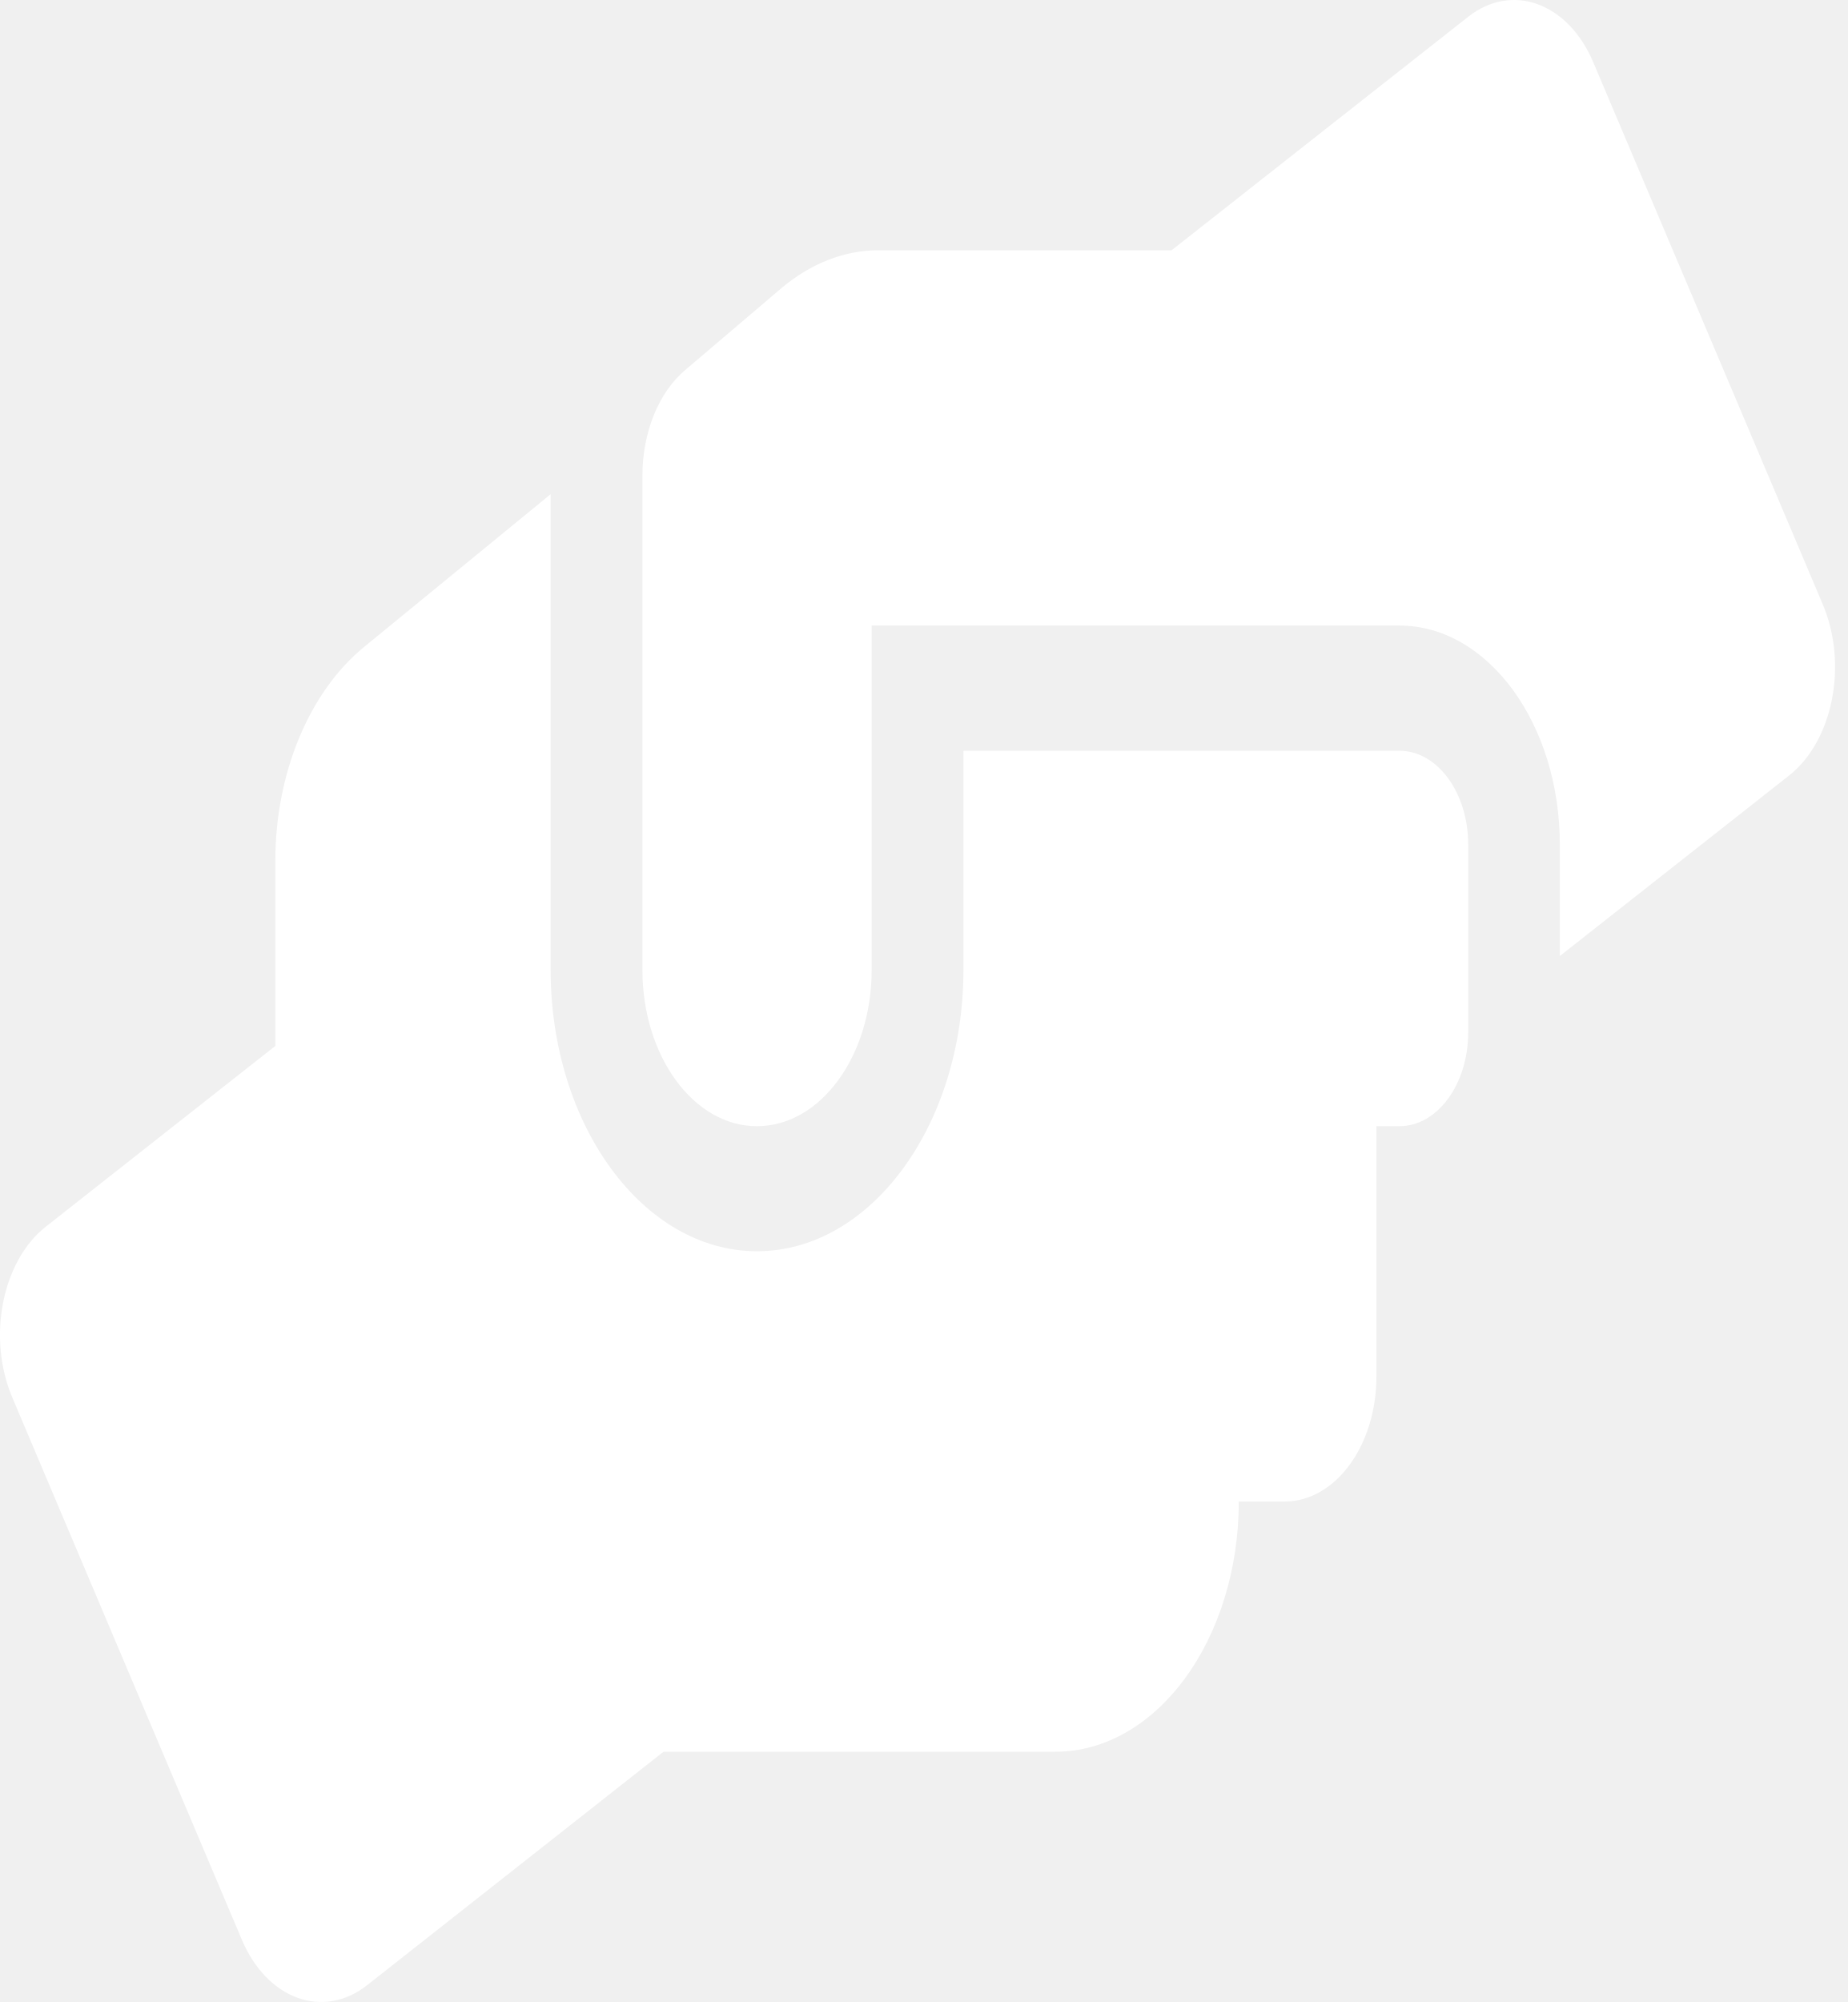
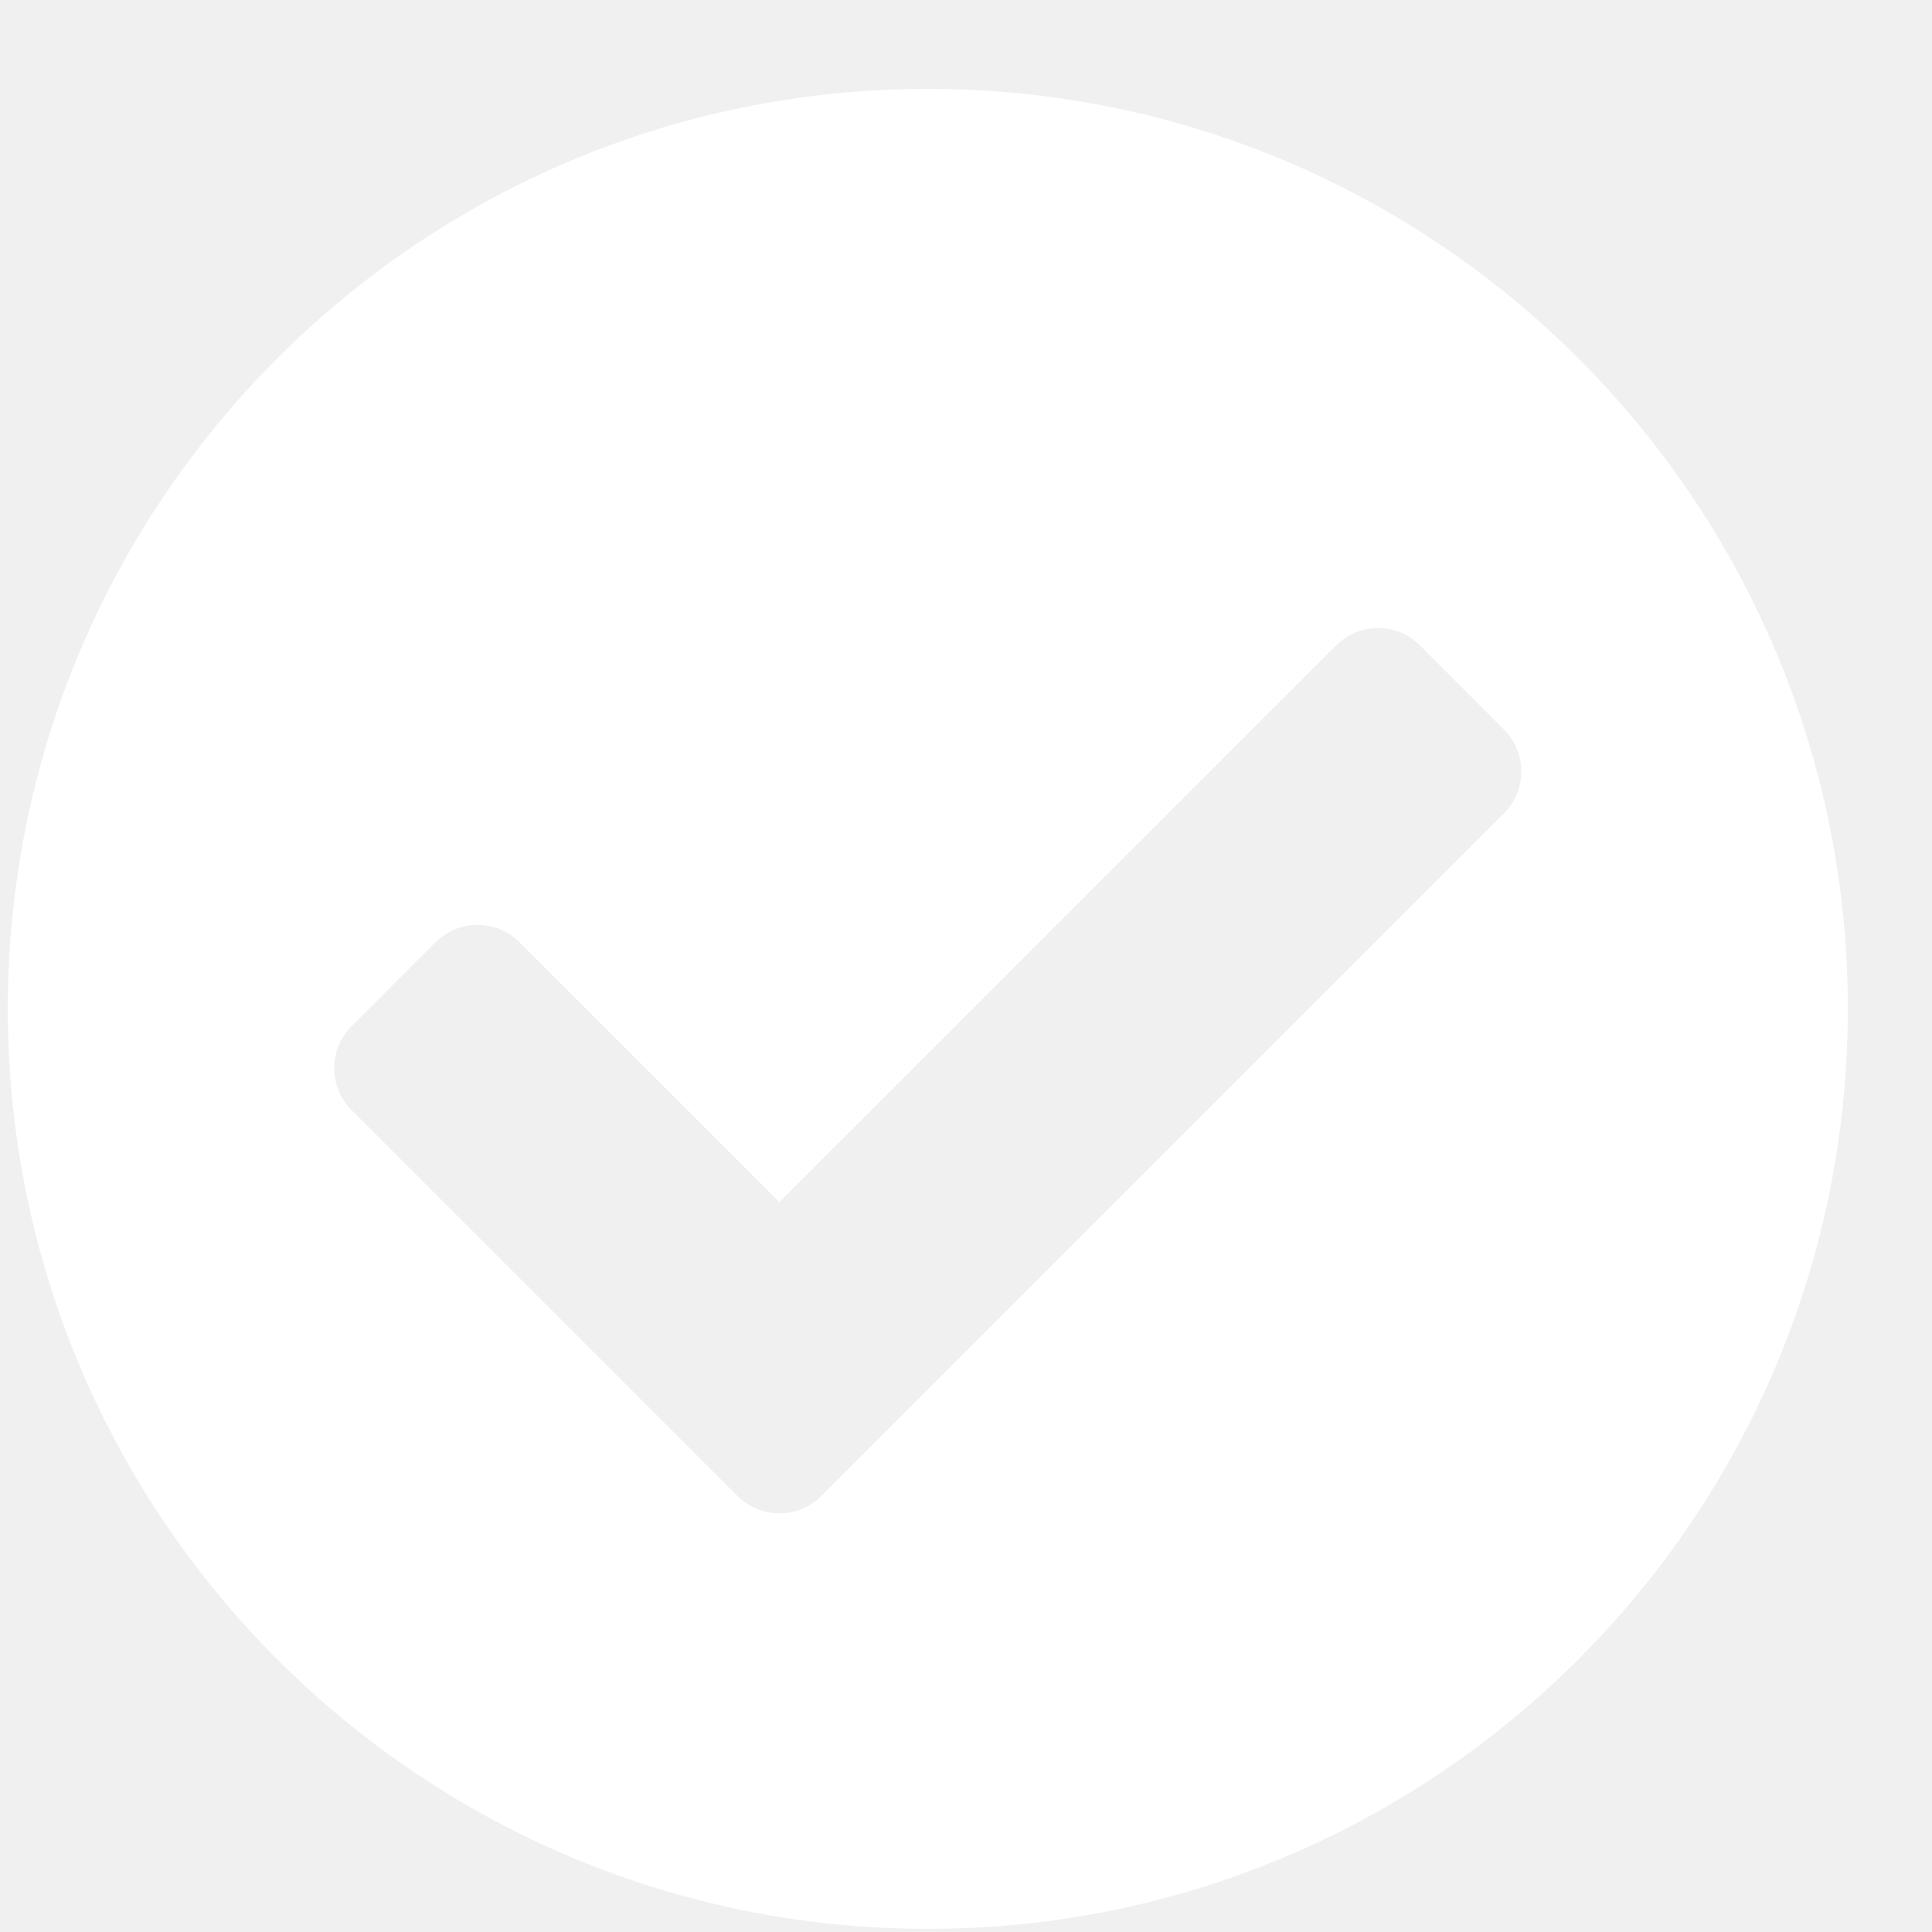
- <svg xmlns="http://www.w3.org/2000/svg" width="12" height="13" viewBox="0 0 12 13" fill="none">
-   <path d="M9.088 4.875H6.257V6.297C6.257 7.305 5.656 8.125 4.916 8.125C4.177 8.125 3.576 7.305 3.576 6.297V3.209L2.367 4.199C2.008 4.491 1.788 5.022 1.788 5.591V6.792L0.298 7.965C0.013 8.189 -0.085 8.686 0.08 9.075L1.57 12.594C1.734 12.983 2.099 13.115 2.384 12.891L4.309 11.375H6.853C7.51 11.375 8.045 10.647 8.045 9.75H8.343C8.672 9.75 8.939 9.387 8.939 8.938V7.313H9.088C9.335 7.313 9.535 7.041 9.535 6.703V5.484C9.535 5.147 9.335 4.875 9.088 4.875ZM11.838 3.925L10.348 0.406C10.184 0.017 9.819 -0.115 9.535 0.109L7.609 1.625H5.706C5.483 1.625 5.265 1.711 5.075 1.871L4.451 2.402C4.276 2.549 4.172 2.81 4.172 3.09V6.297C4.172 6.858 4.505 7.313 4.916 7.313C5.328 7.313 5.661 6.858 5.661 6.297V4.062H9.088C9.663 4.062 10.13 4.7 10.13 5.484V6.208L11.62 5.035C11.905 4.809 12.002 4.314 11.838 3.925Z" fill="white" />
+ <svg xmlns="http://www.w3.org/2000/svg" width="21" height="21" viewBox="0 0 21 21" fill="none">
+   <path d="M20.085 10.966C20.085 16.488 15.608 20.966 10.085 20.966C4.562 20.966 0.085 16.488 0.085 10.966C0.085 5.443 4.562 0.966 10.085 0.966C15.608 0.966 20.085 5.443 20.085 10.966ZM8.928 16.261L16.347 8.841C16.599 8.589 16.599 8.181 16.347 7.929L15.435 7.016C15.183 6.764 14.775 6.764 14.523 7.016L8.472 13.067L5.647 10.242C5.395 9.99 4.986 9.99 4.734 10.242L3.822 11.155C3.57 11.406 3.57 11.815 3.822 12.067L8.016 16.261C8.268 16.512 8.676 16.512 8.928 16.261Z" fill="white" />
</svg>
